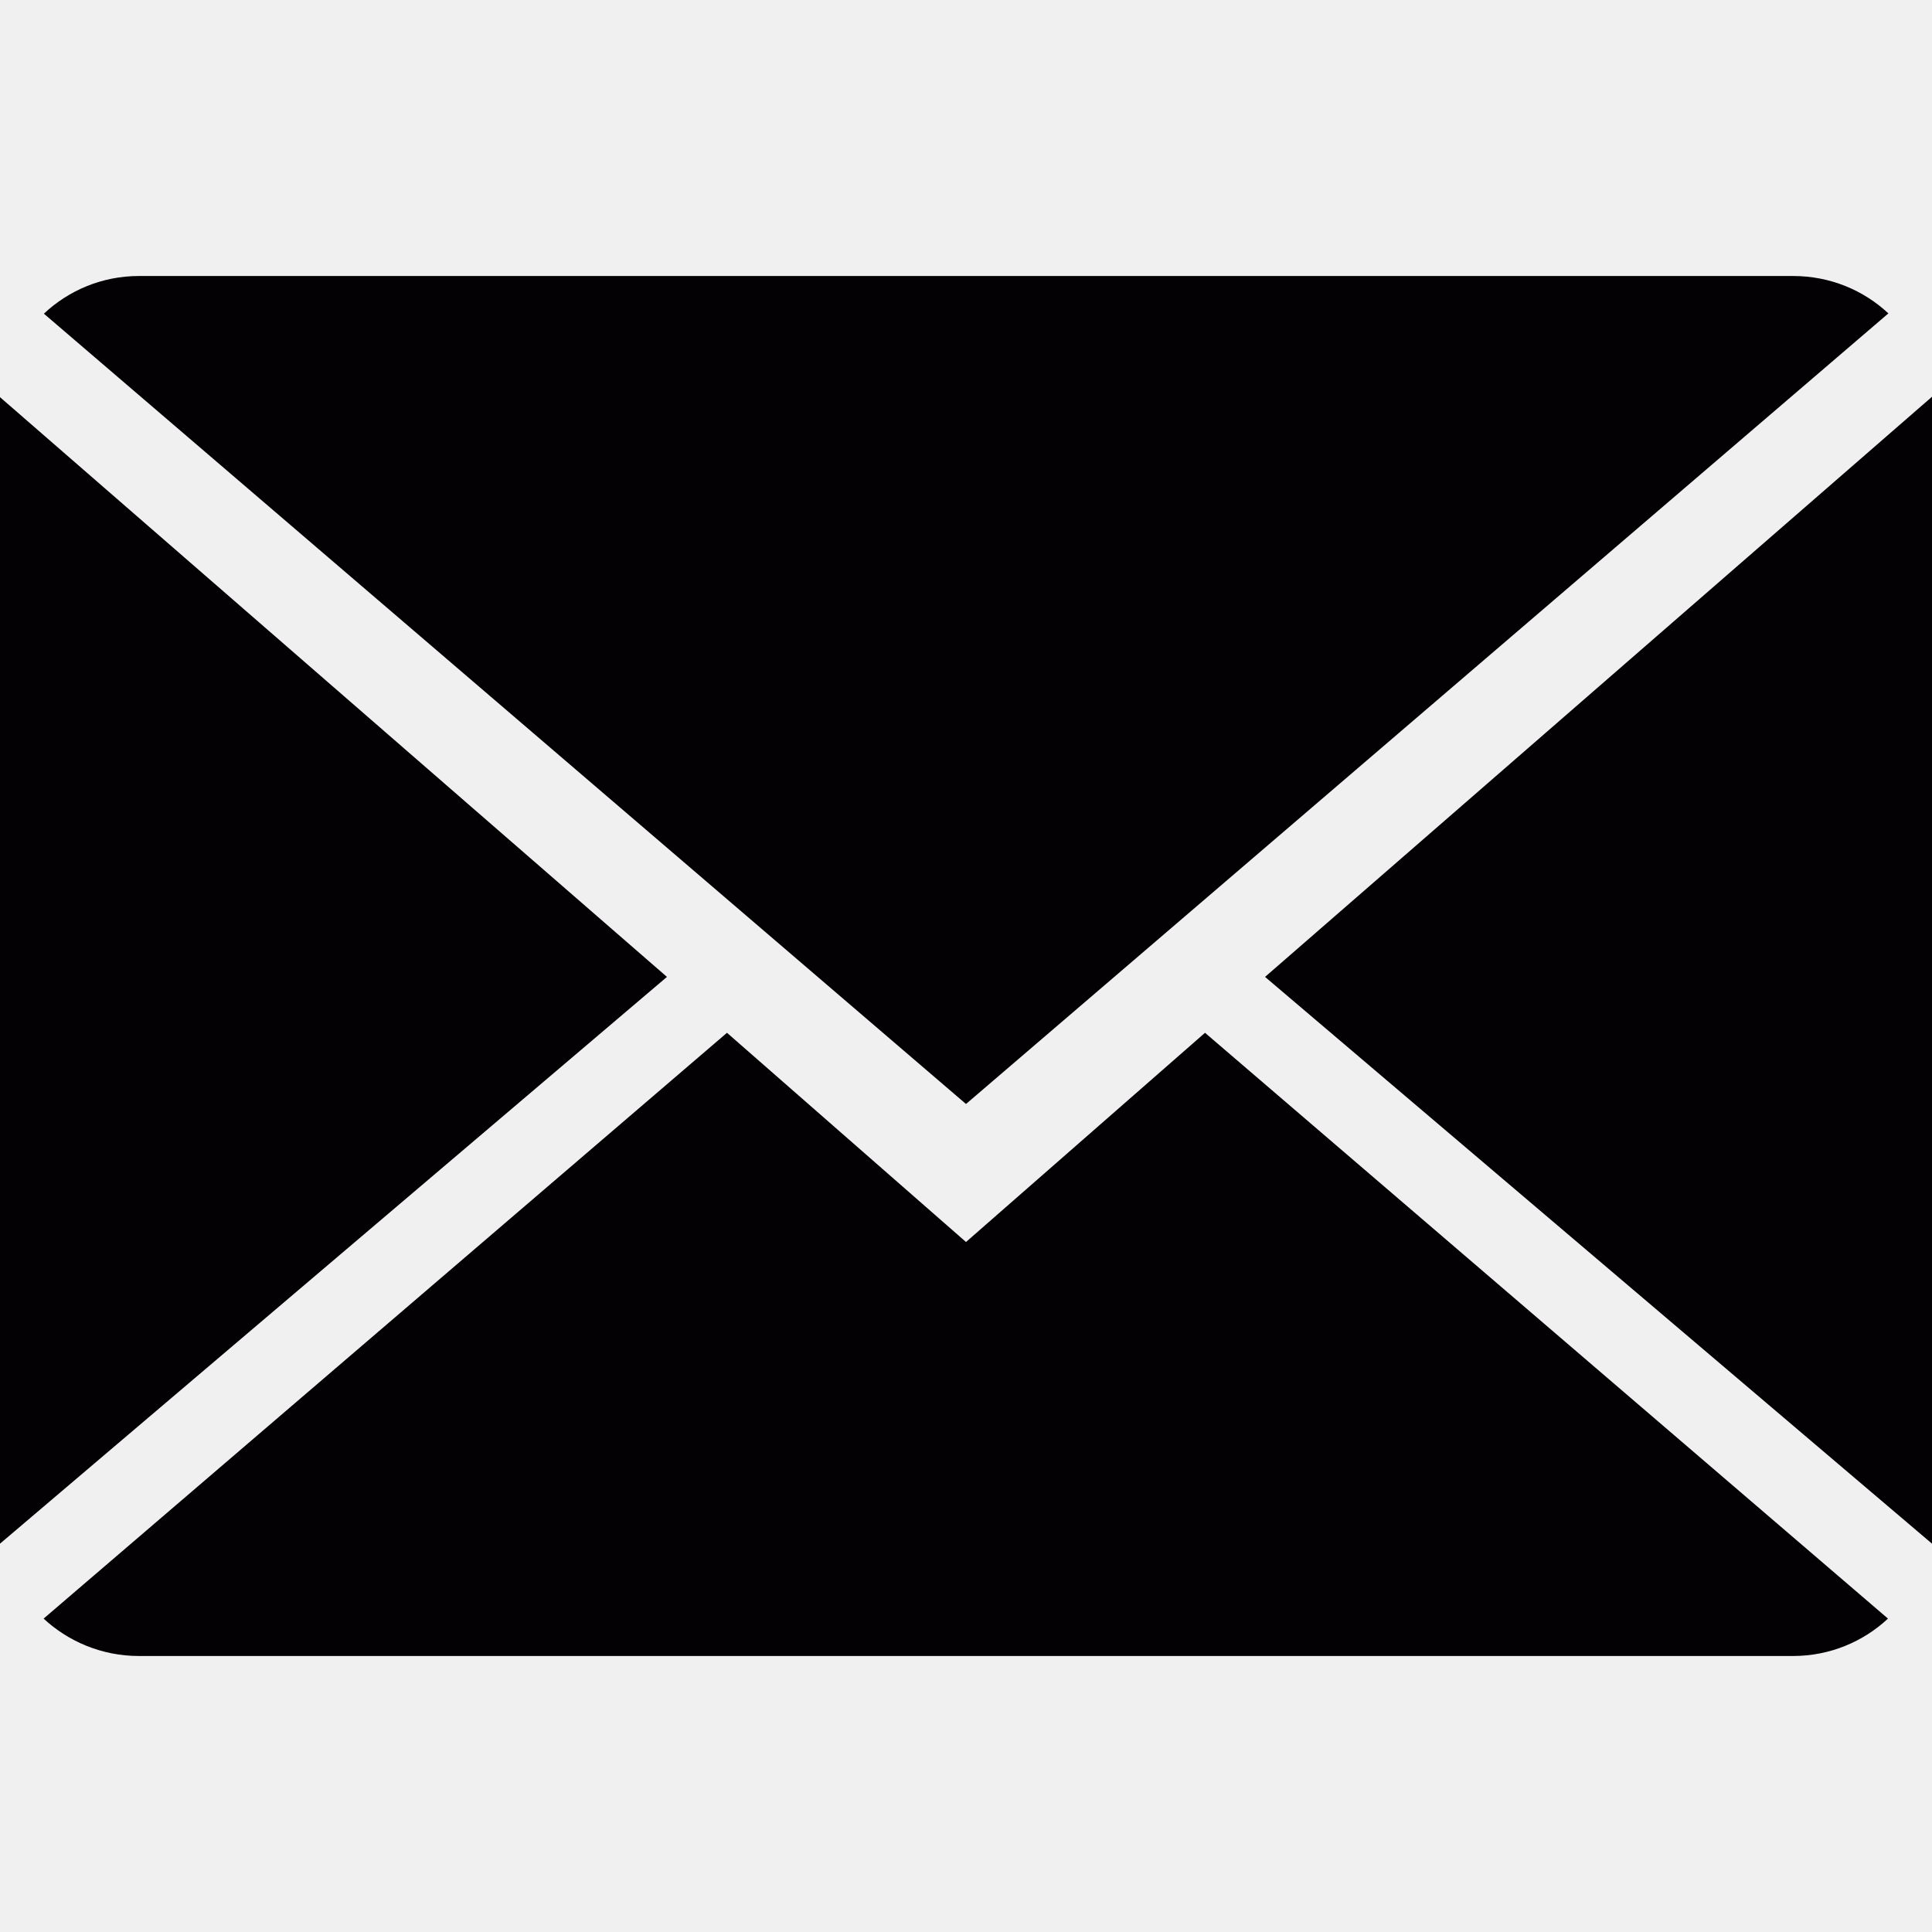
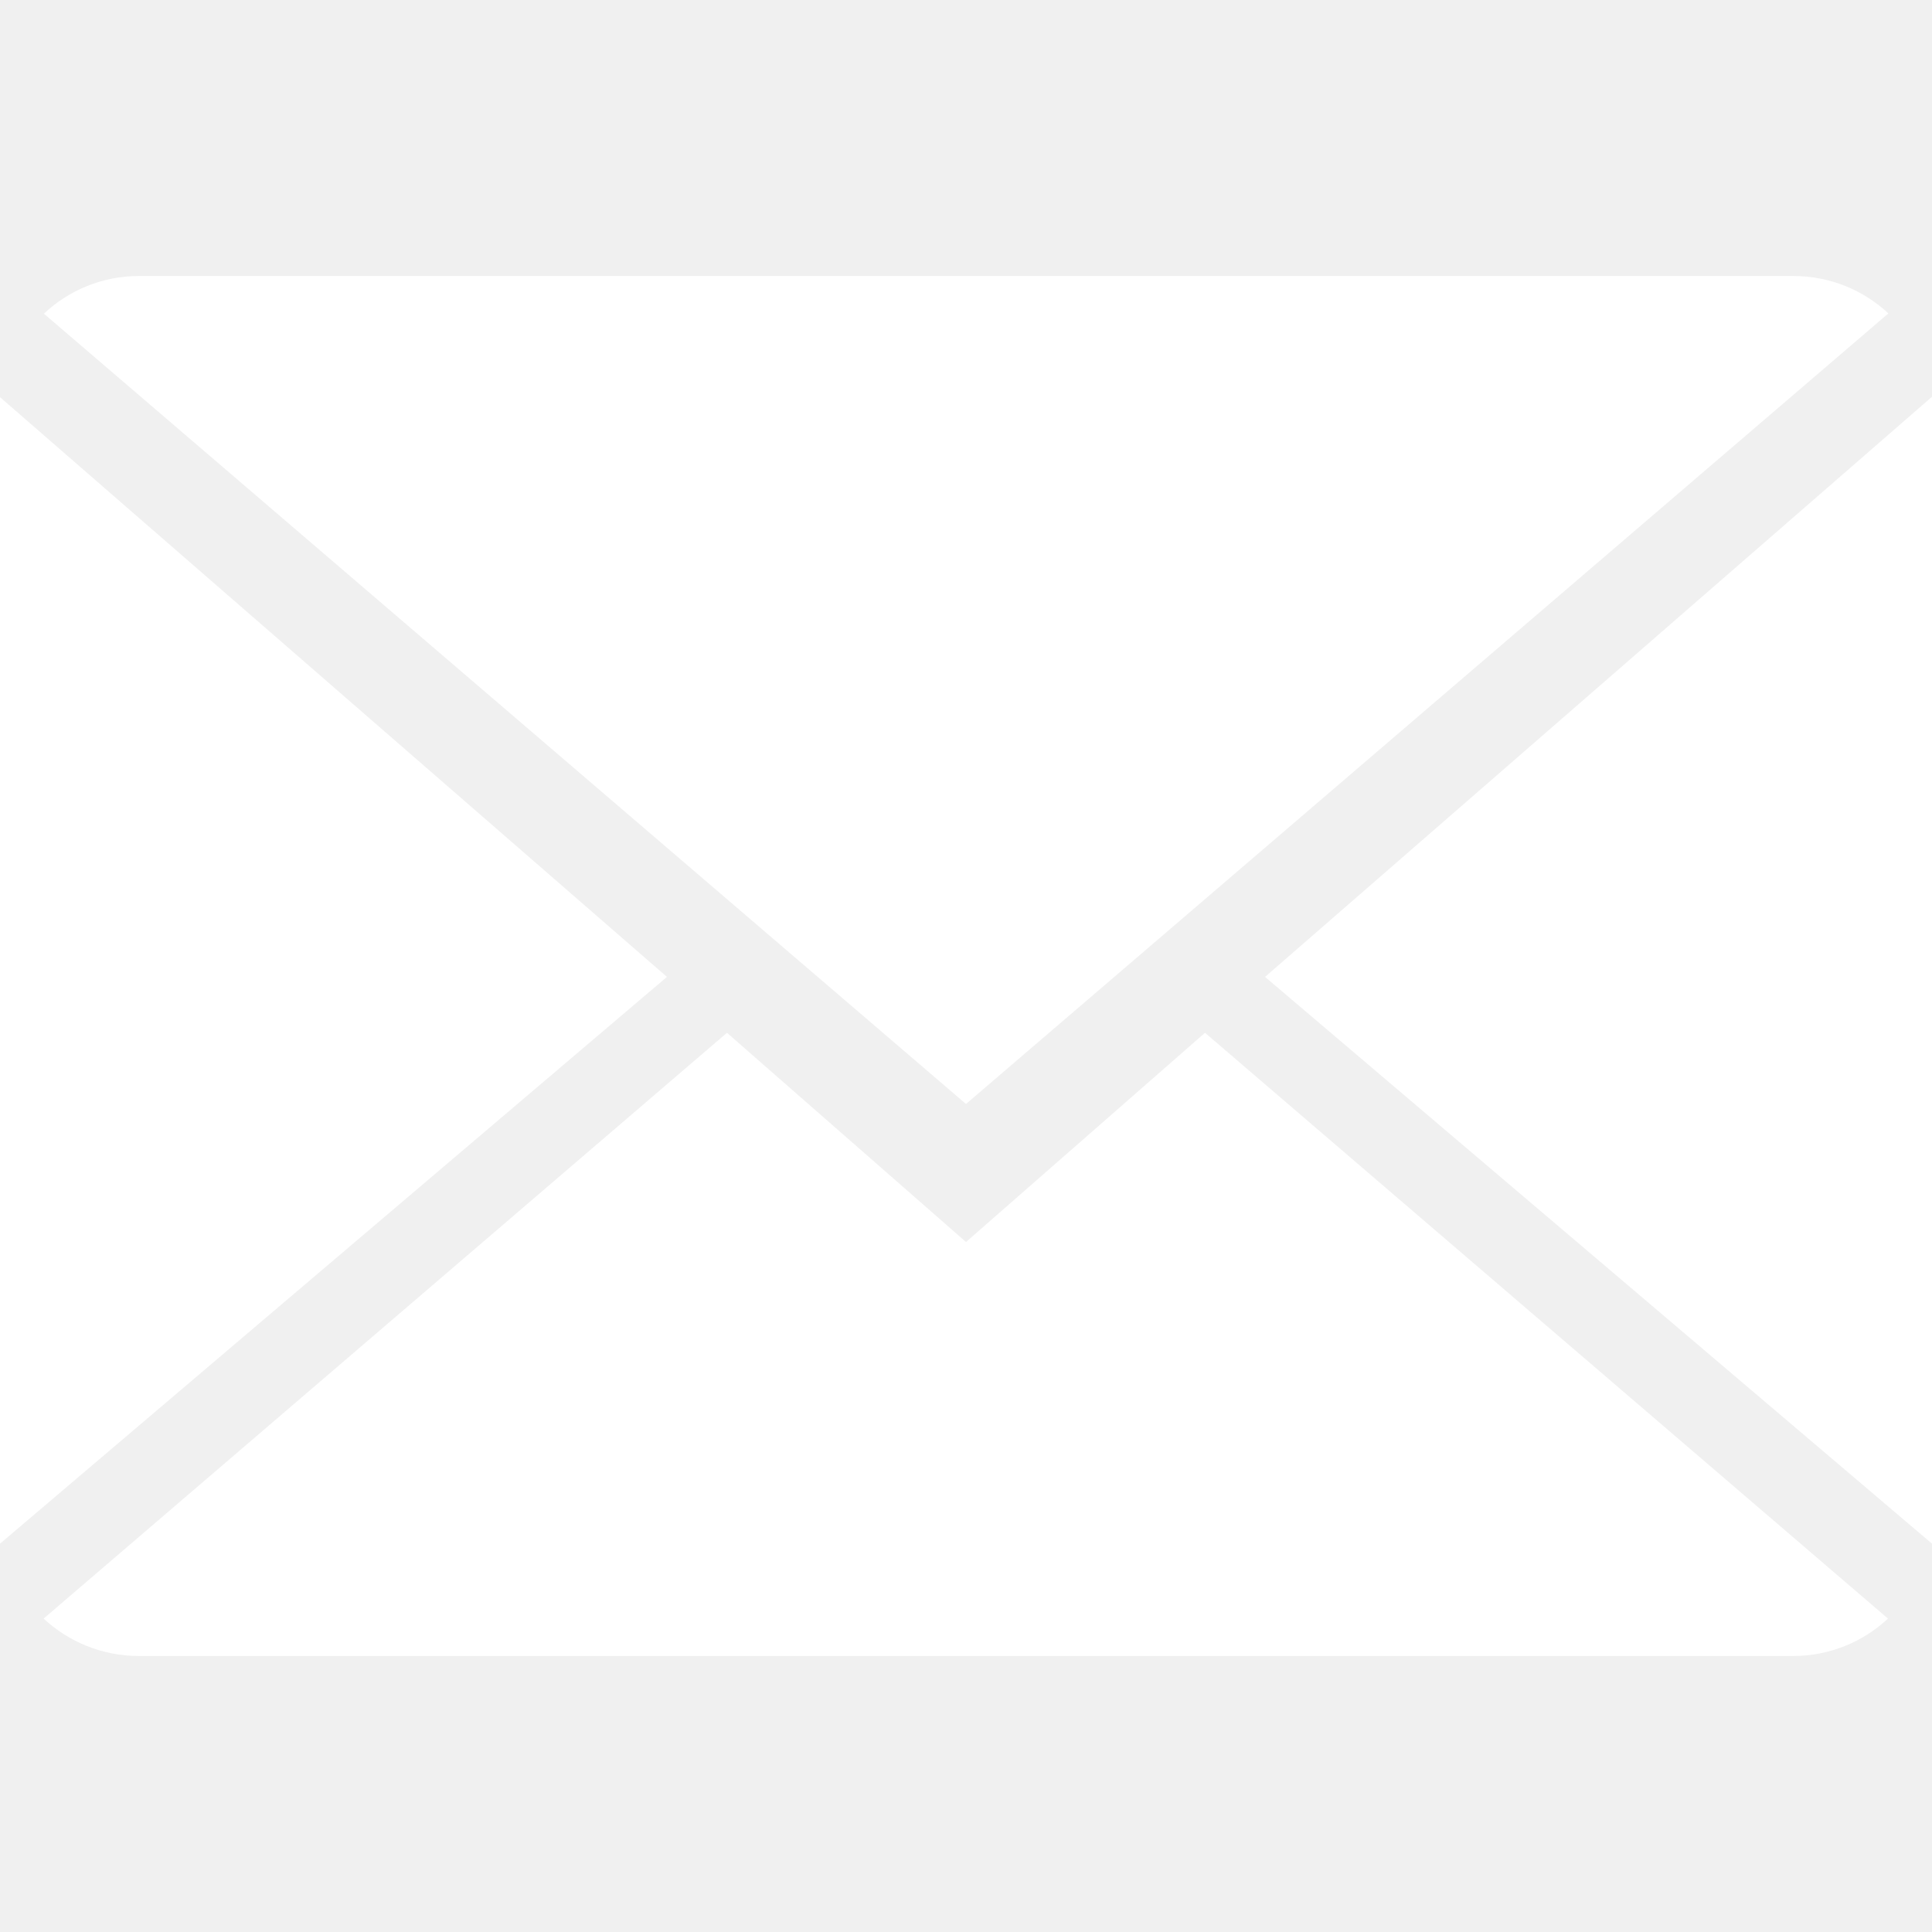
<svg xmlns="http://www.w3.org/2000/svg" version="1.1" id="Capa_1" x="0px" y="0px" viewBox="0 0 14 14" style="enable-background:new 0 0 14 14;" xml:space="preserve">
  <g>
    <g>
-       <path style="fill:#030104;" d="M7,9L5.268,7.484l-4.952,4.245C0.496,11.896,0.739,12,1.007,12h11.986    c0.267,0,0.509-0.104,0.688-0.271L8.732,7.484L7,9z" />
-       <path style="fill:#030104;" d="M13.684,2.271C13.504,2.103,13.262,2,12.993,2H1.007C0.74,2,0.498,2.104,0.318,2.273L7,8    L13.684,2.271z" />
-       <polygon style="fill:#030104;" points="0,2.878 0,11.186 4.833,7.079   " />
-       <polygon style="fill:#030104;" points="9.167,7.079 14,11.186 14,2.875   " />
+       <path style="fill:white;" d="M7,9L5.268,7.484l-4.952,4.245C0.496,11.896,0.739,12,1.007,12h11.986    c0.267,0,0.509-0.104,0.688-0.271L8.732,7.484L7,9z" />
+       <path style="fill:white;" d="M13.684,2.271C13.504,2.103,13.262,2,12.993,2H1.007C0.74,2,0.498,2.104,0.318,2.273L7,8    L13.684,2.271z" />
+       <polygon style="fill:white;" points="0,2.878 0,11.186 4.833,7.079   " />
+       <polygon style="fill:white;" points="9.167,7.079 14,11.186 14,2.875   " />
    </g>
  </g>
-   <g>
- </g>
-   <g>
- </g>
-   <g>
- </g>
-   <g>
- </g>
-   <g>
- </g>
-   <g>
- </g>
-   <g>
- </g>
-   <g>
- </g>
-   <g>
- </g>
-   <g>
- </g>
-   <g>
- </g>
-   <g>
- </g>
-   <g>
- </g>
-   <g>
- </g>
-   <g>
- </g>
</svg>
